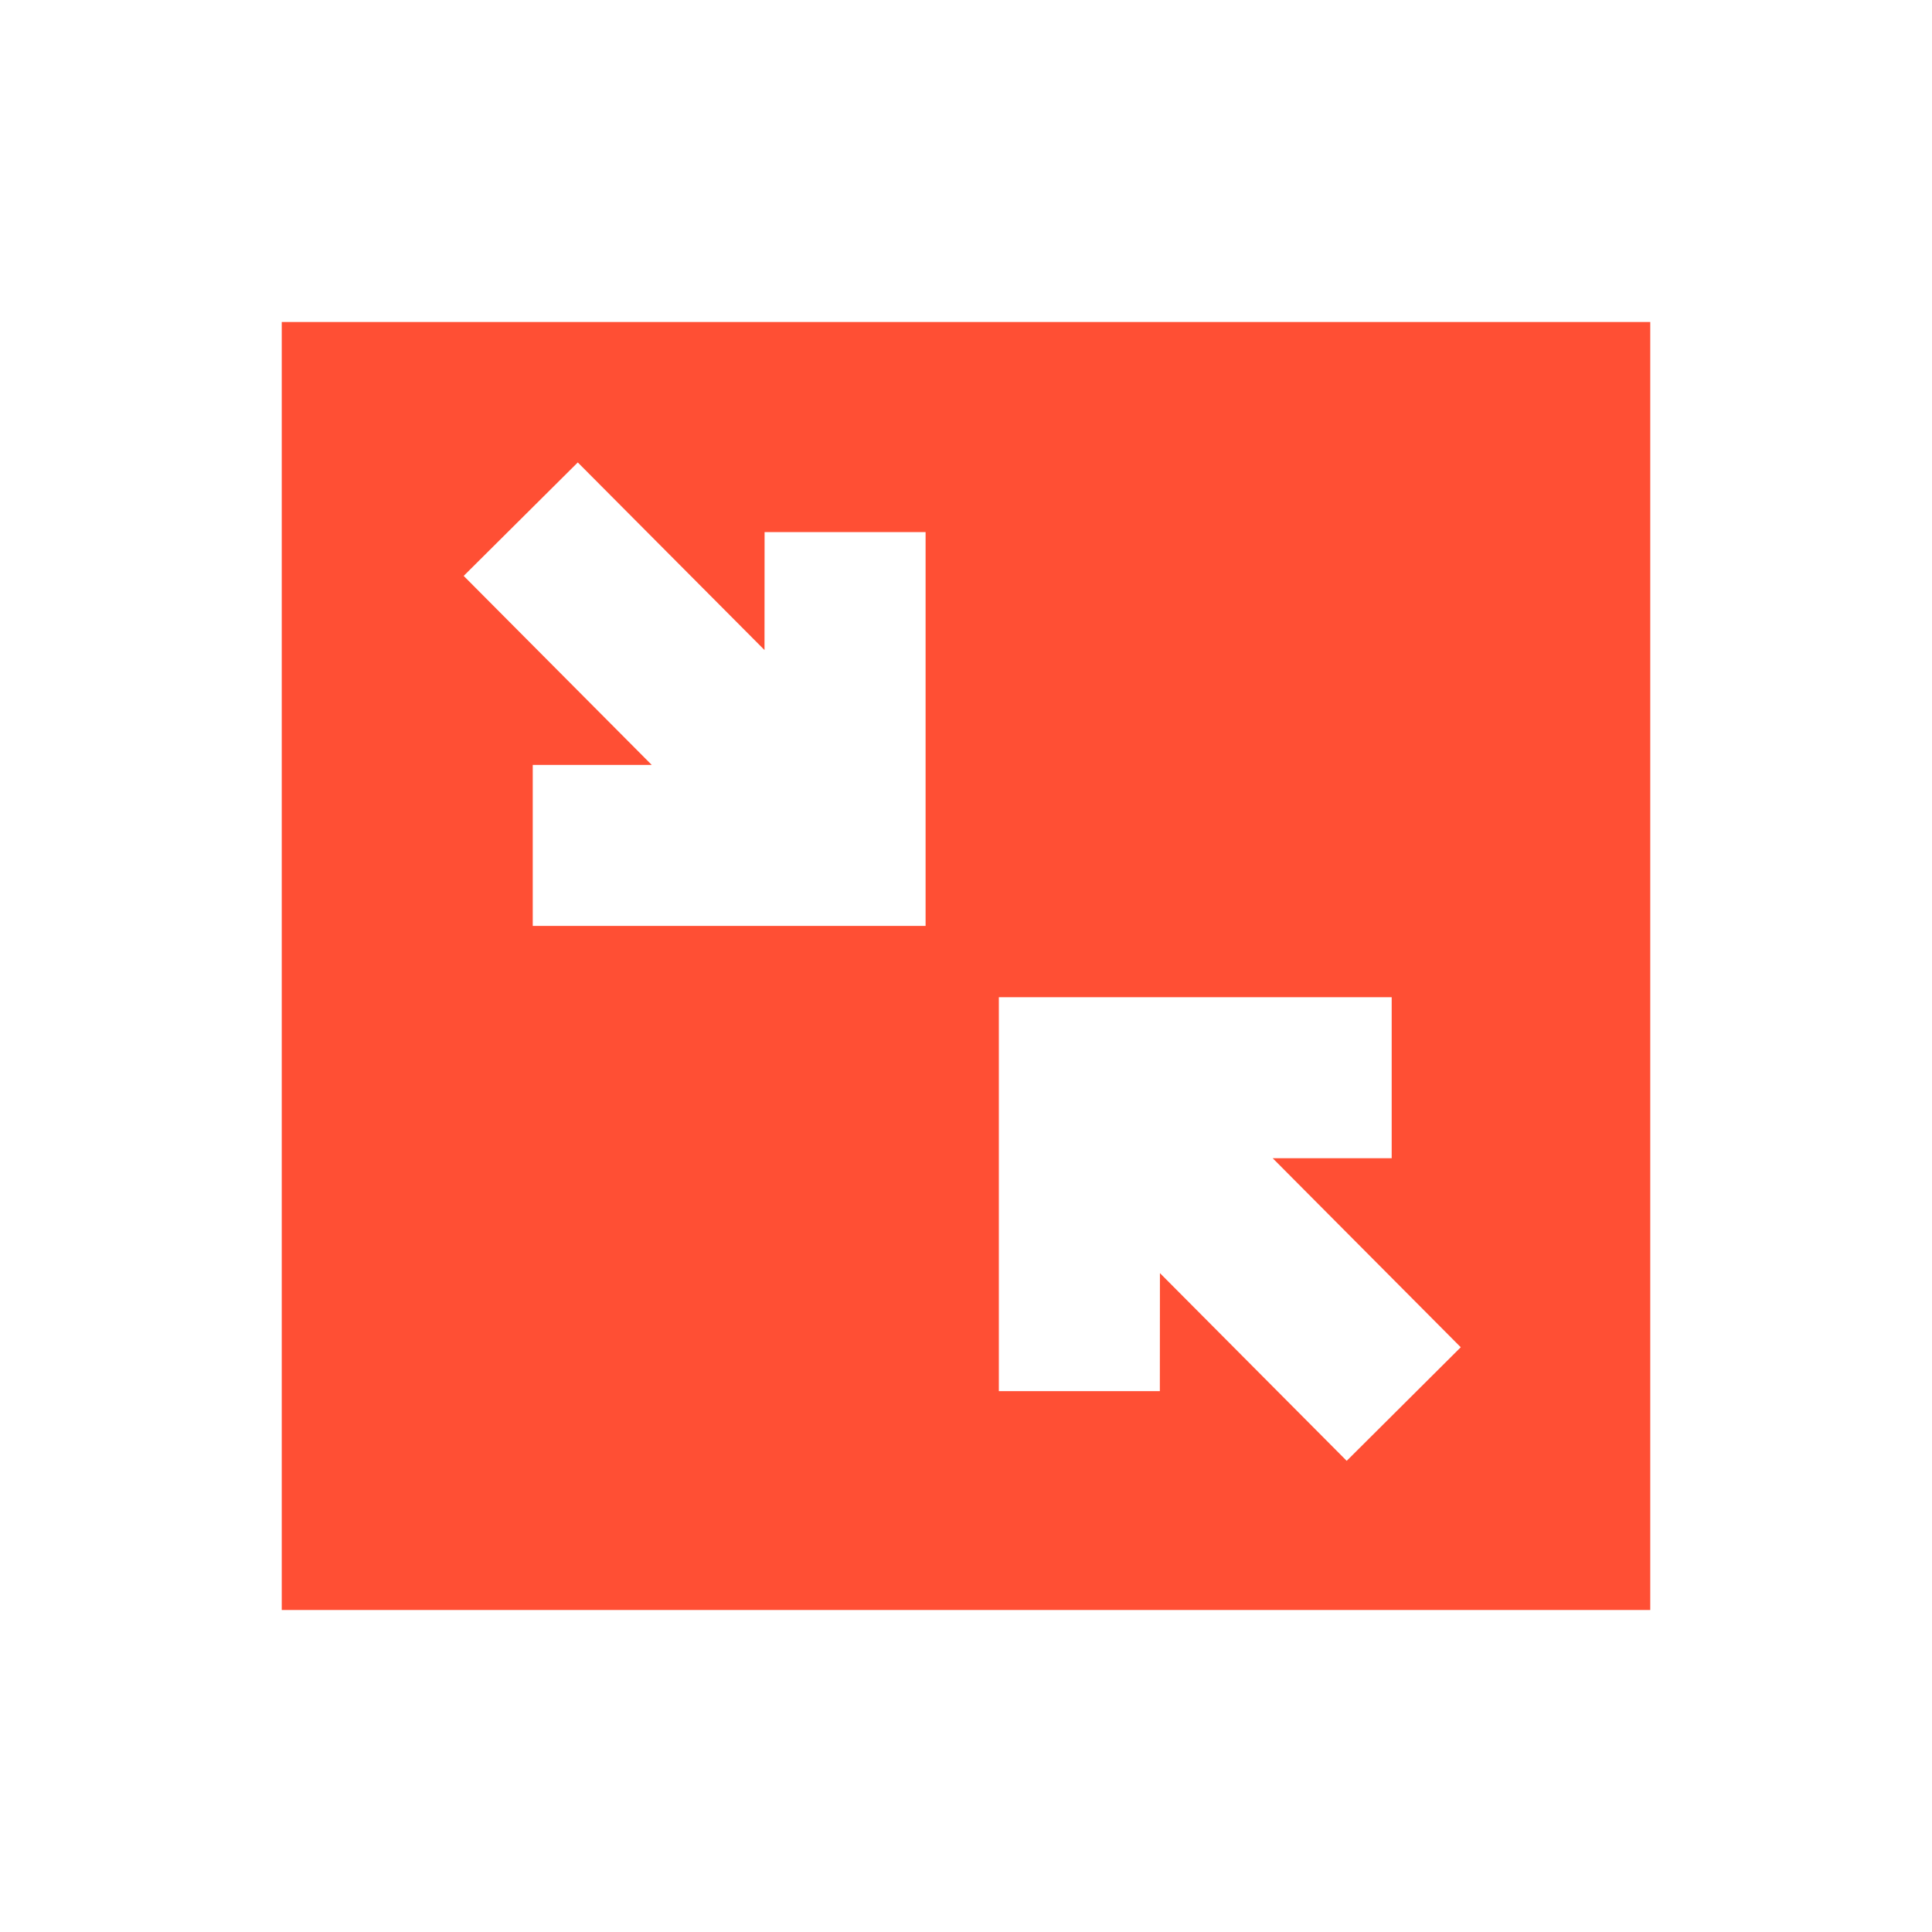
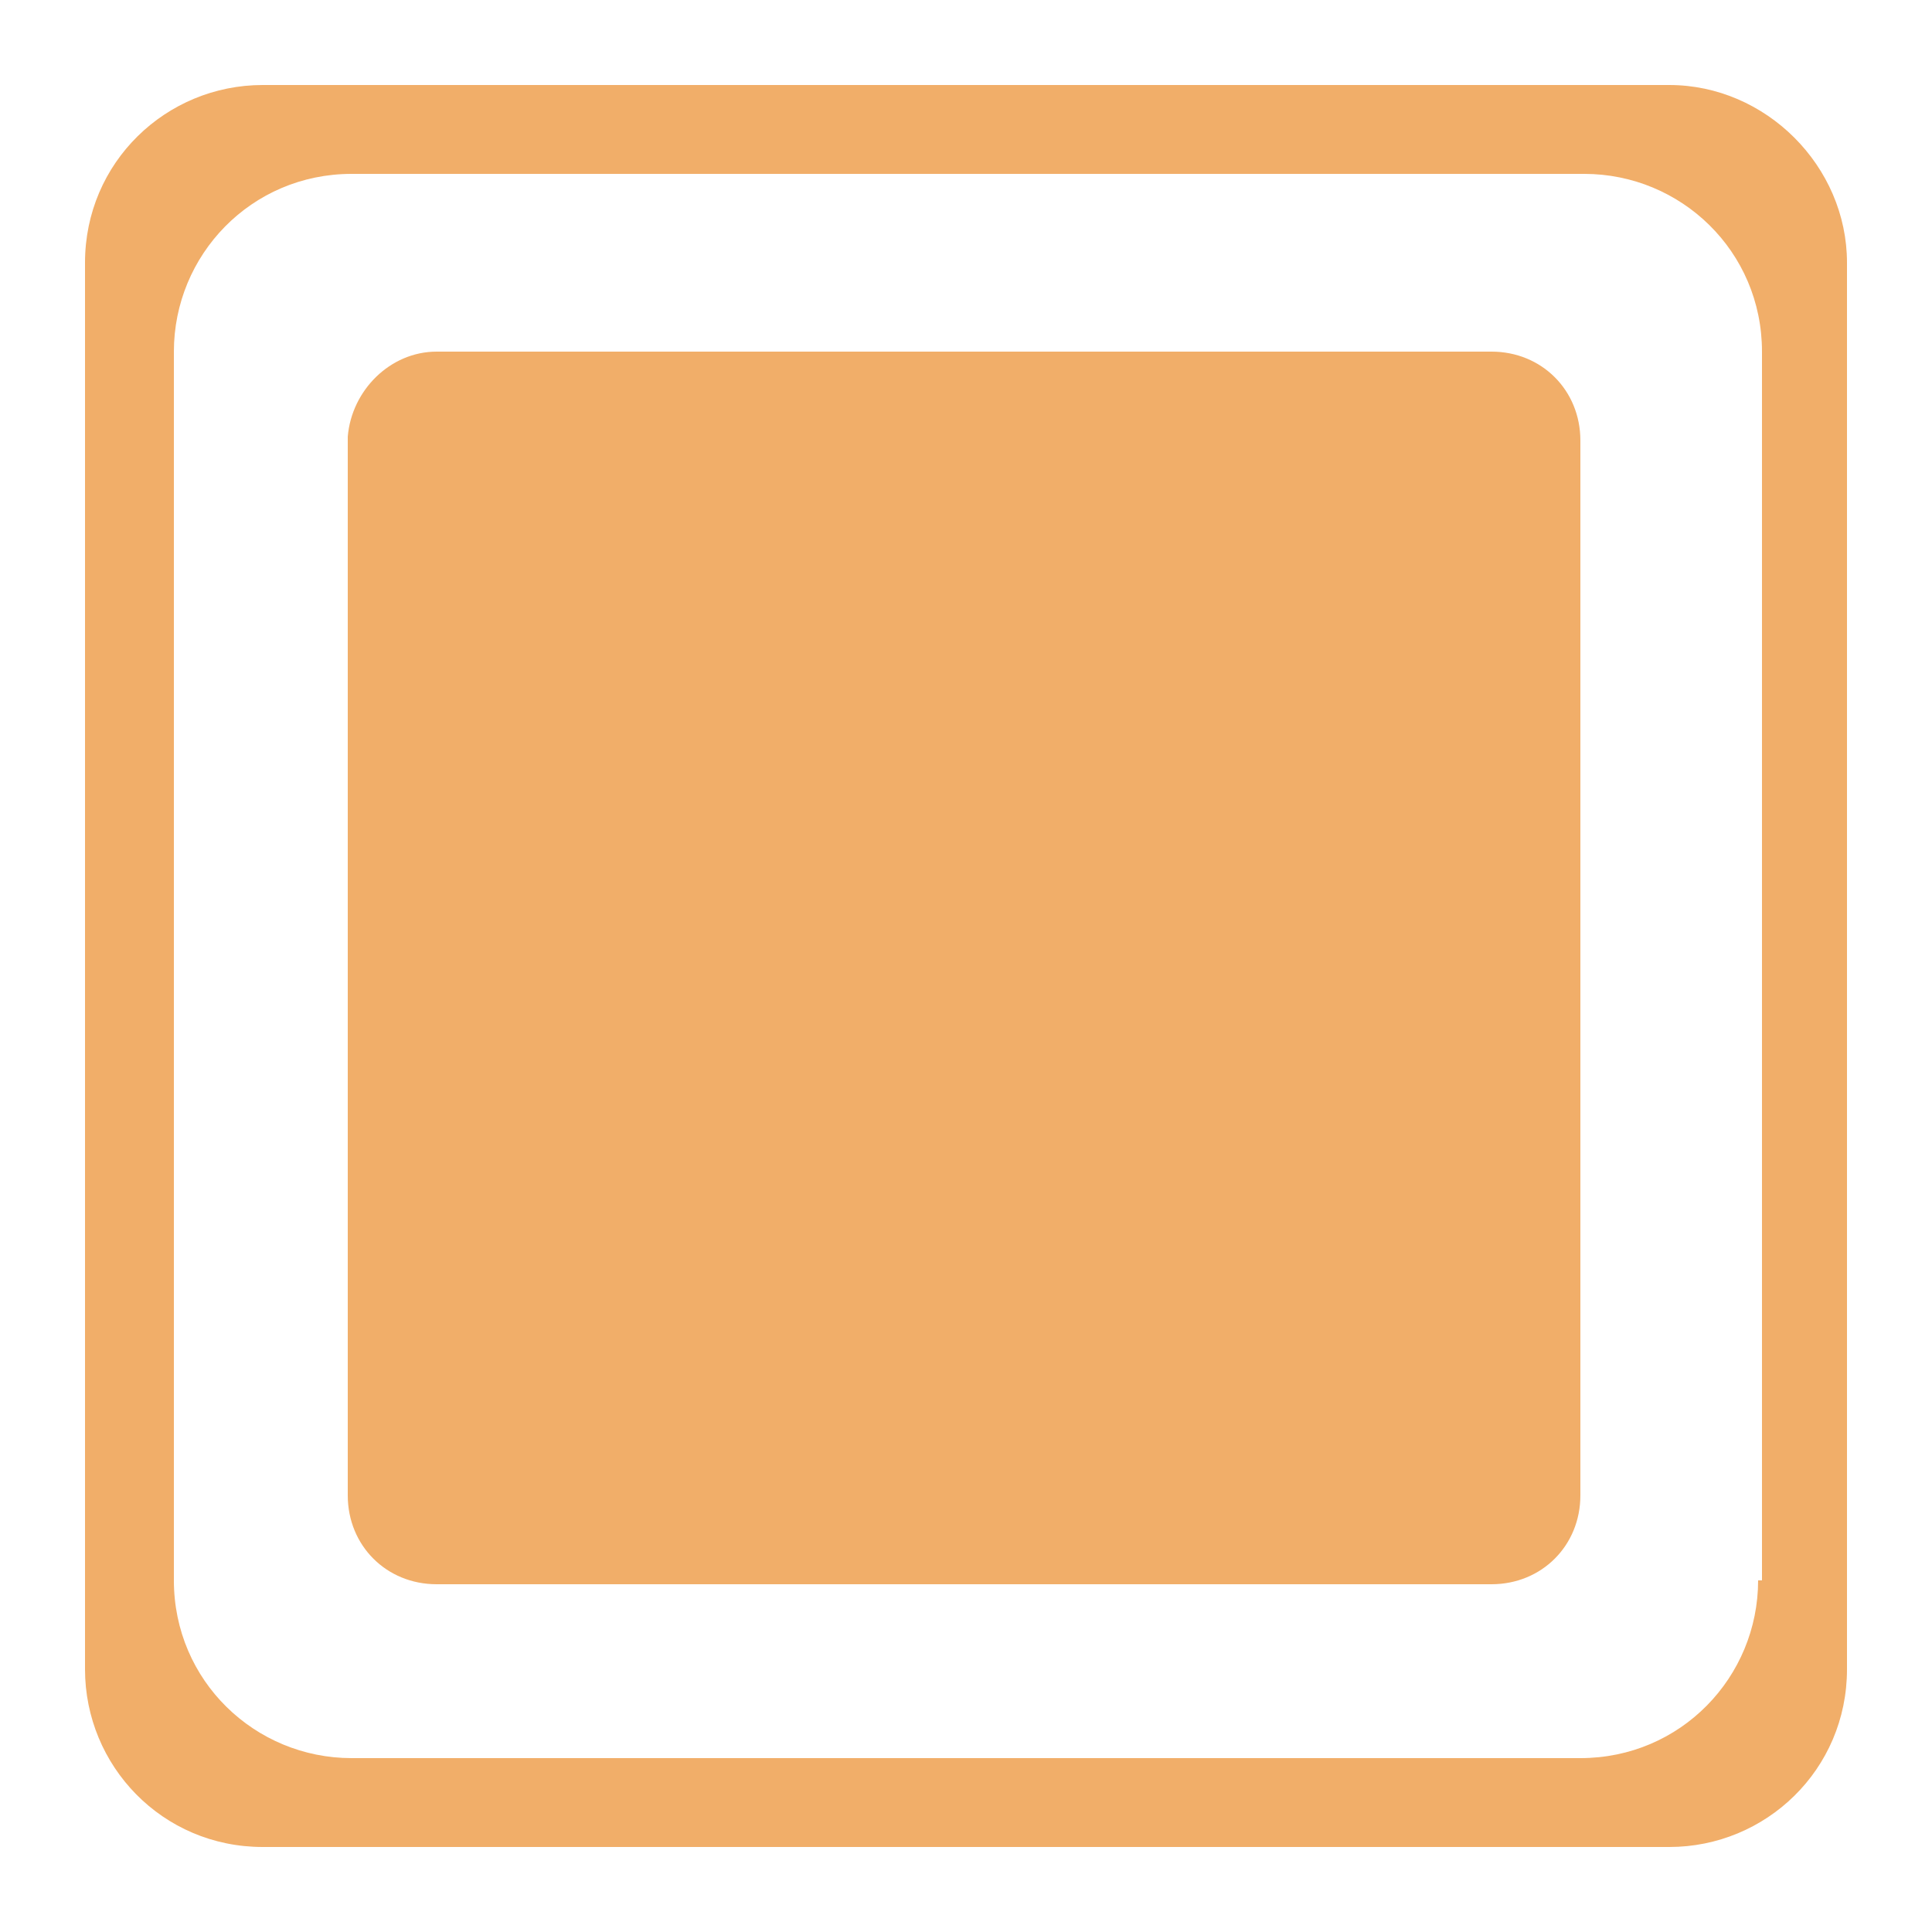
- <svg xmlns="http://www.w3.org/2000/svg" t="1637207879950" class="icon" viewBox="0 0 1024 1024" version="1.1" p-id="1334" width="32" height="32">
-   <path d="M874.667 170.667v682.667h-725.333V170.667h725.333z m-137.045 357.888h-208.213v208.768h85.333l0.043-62.549 98.987 99.499 60.459-60.203-99.669-100.181h63.061v-85.333zM306.261 245.077L245.76 305.237l99.669 100.181H282.368v85.333h208.213V282.027h-85.333l-0.043 62.507-98.987-99.456z" fill="#FF4F34" p-id="1335" />
+ <svg xmlns="http://www.w3.org/2000/svg" t="1638059029560" class="icon" viewBox="0 0 1024 1024" version="1.1" p-id="1373" width="16" height="16">
+   <path d="M884.736 45.056H139.264c-51.2 0-94.208 40.96-94.208 94.208v745.472c0 51.2 40.96 94.208 94.208 94.208h745.472c51.2 0 94.208-40.96 94.208-94.208V139.264c0-51.2-43.008-94.208-94.208-94.208z m47.104 792.576c0 51.2-40.96 94.208-94.208 94.208H186.368c-51.2 0-94.208-40.96-94.208-94.208V186.368c0-51.2 40.96-94.208 94.208-94.208H839.68c51.2 0 94.208 40.96 94.208 94.208v651.264z" fill="#F1AE69" p-id="1374" />
+   <path d="M231.424 186.368h559.104c26.624 0 47.104 20.48 47.104 47.104v559.104c0 26.624-20.48 47.104-47.104 47.104H231.424C204.8 839.68 184.32 819.2 184.32 792.576V231.424c2.048-24.576 22.528-45.056 47.104-45.056z" fill="#F1AE69" p-id="1375" />
</svg>
